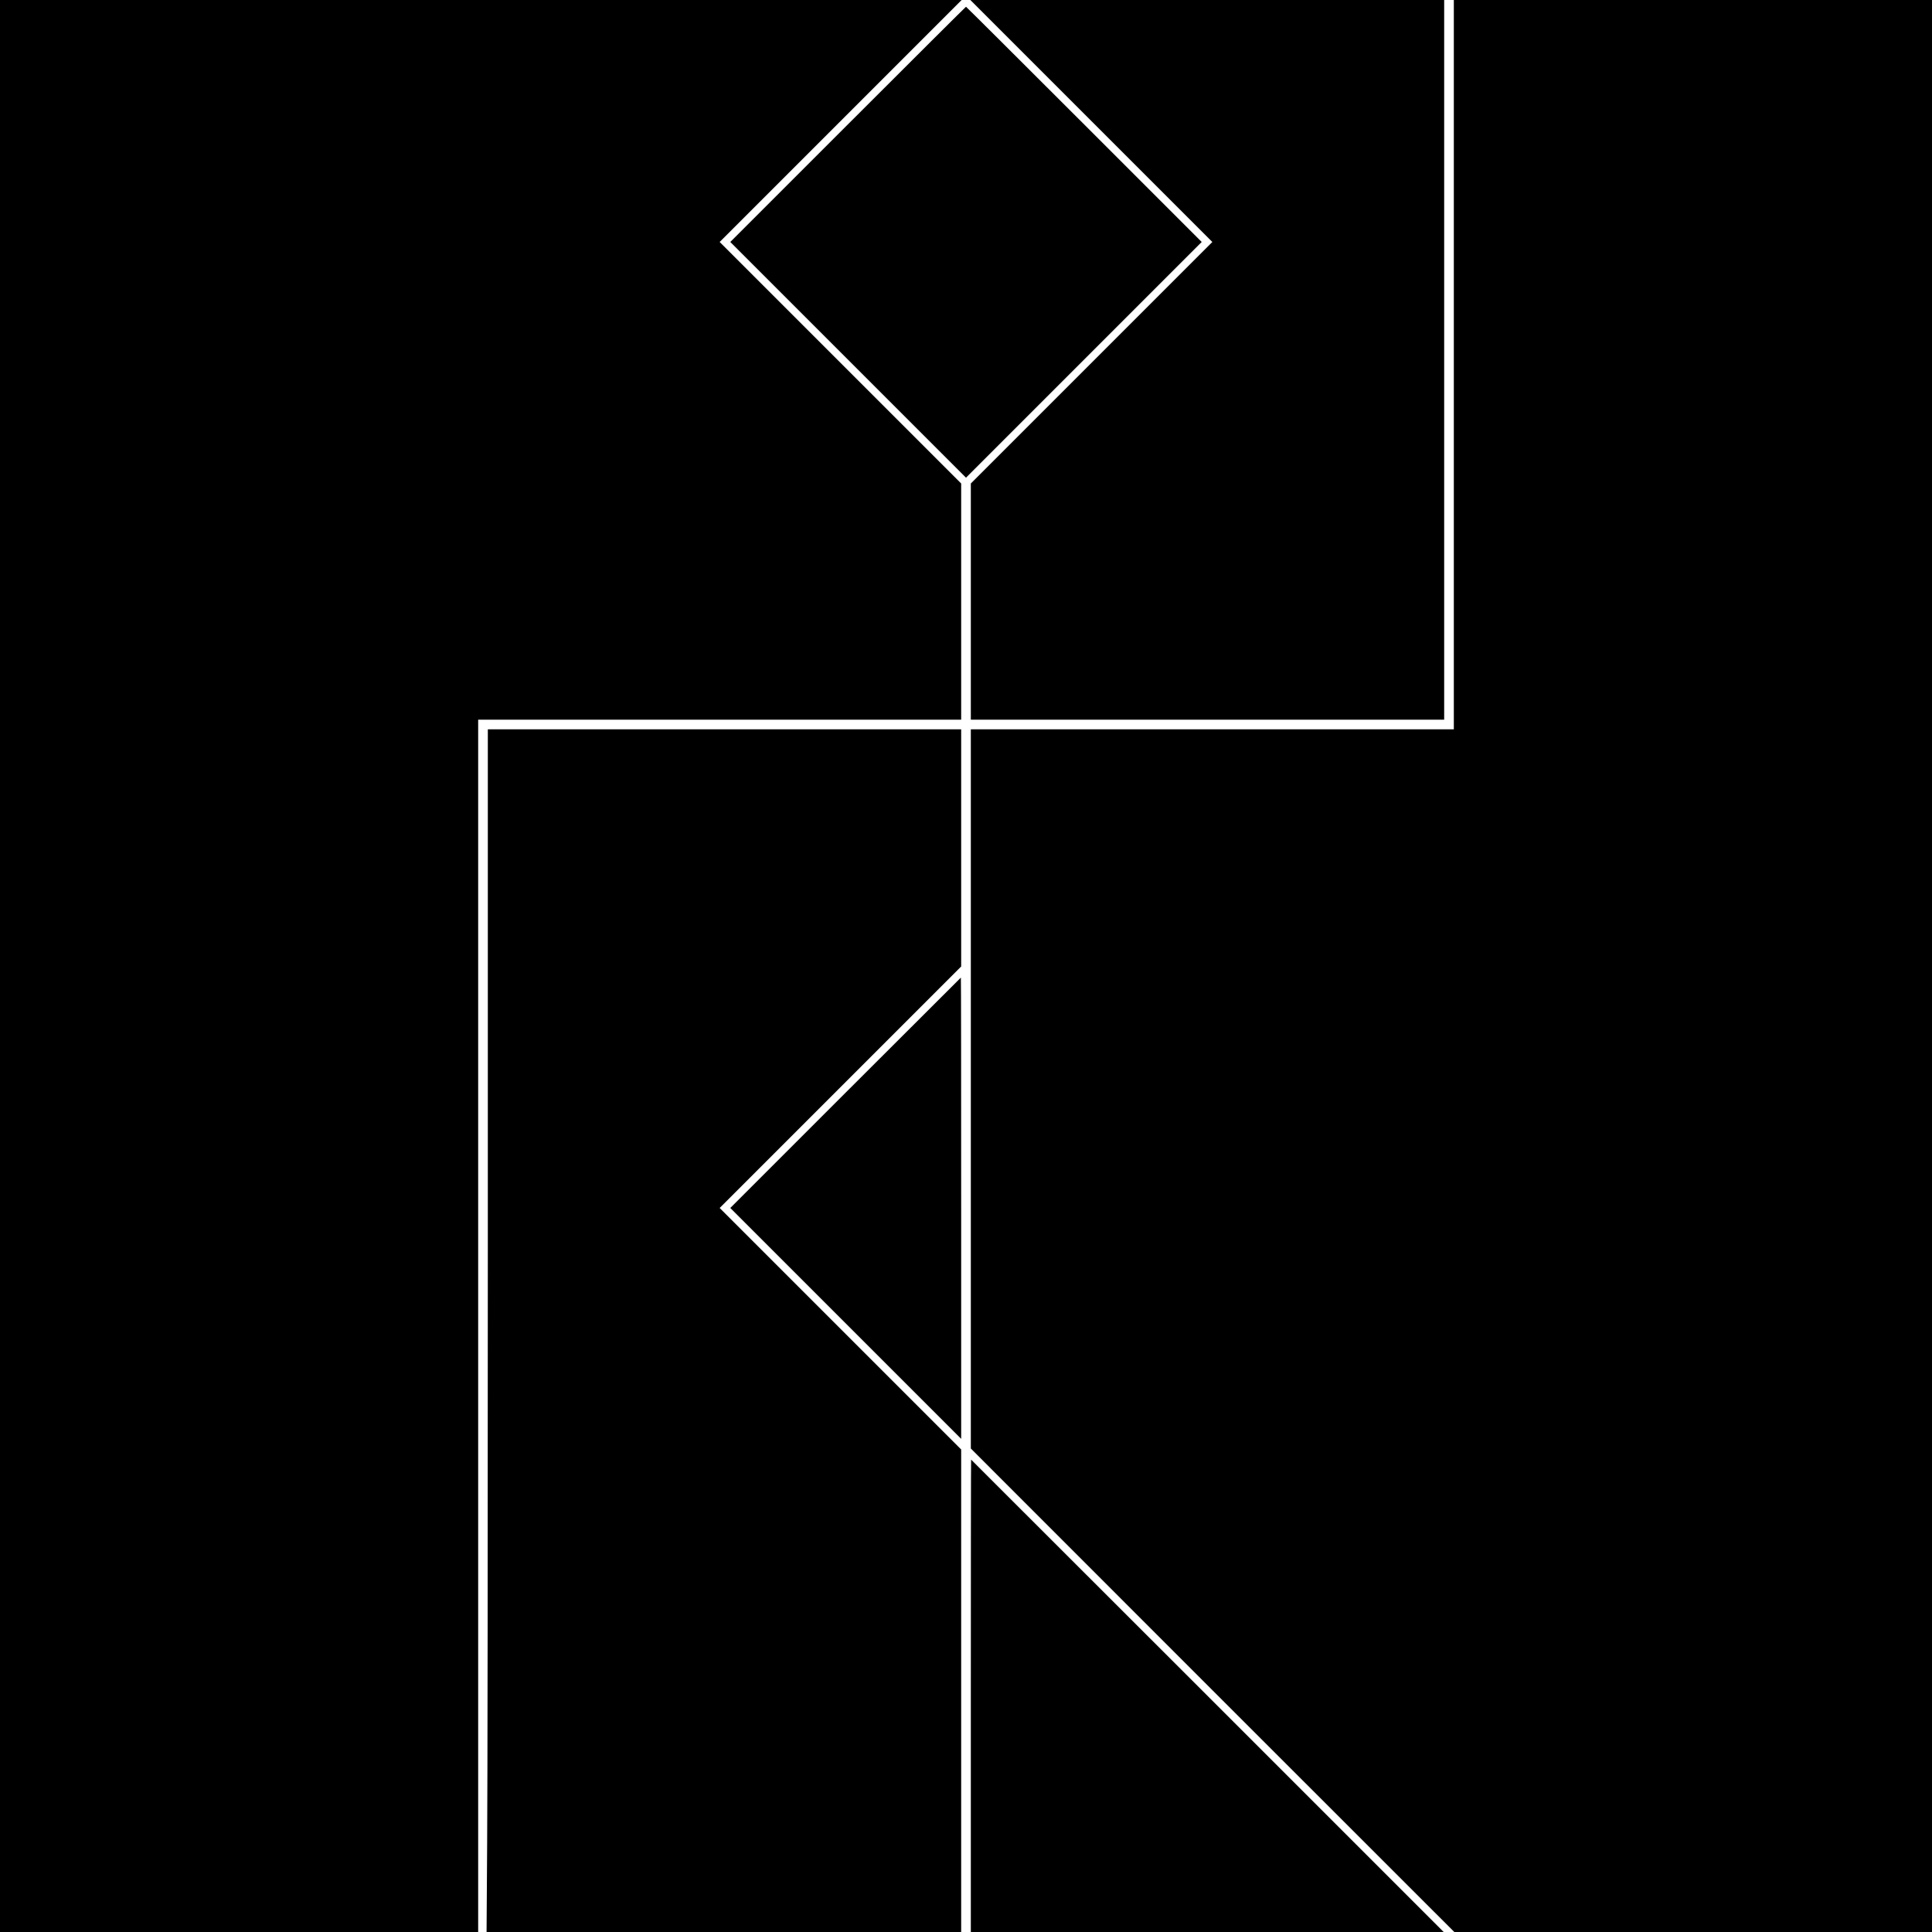
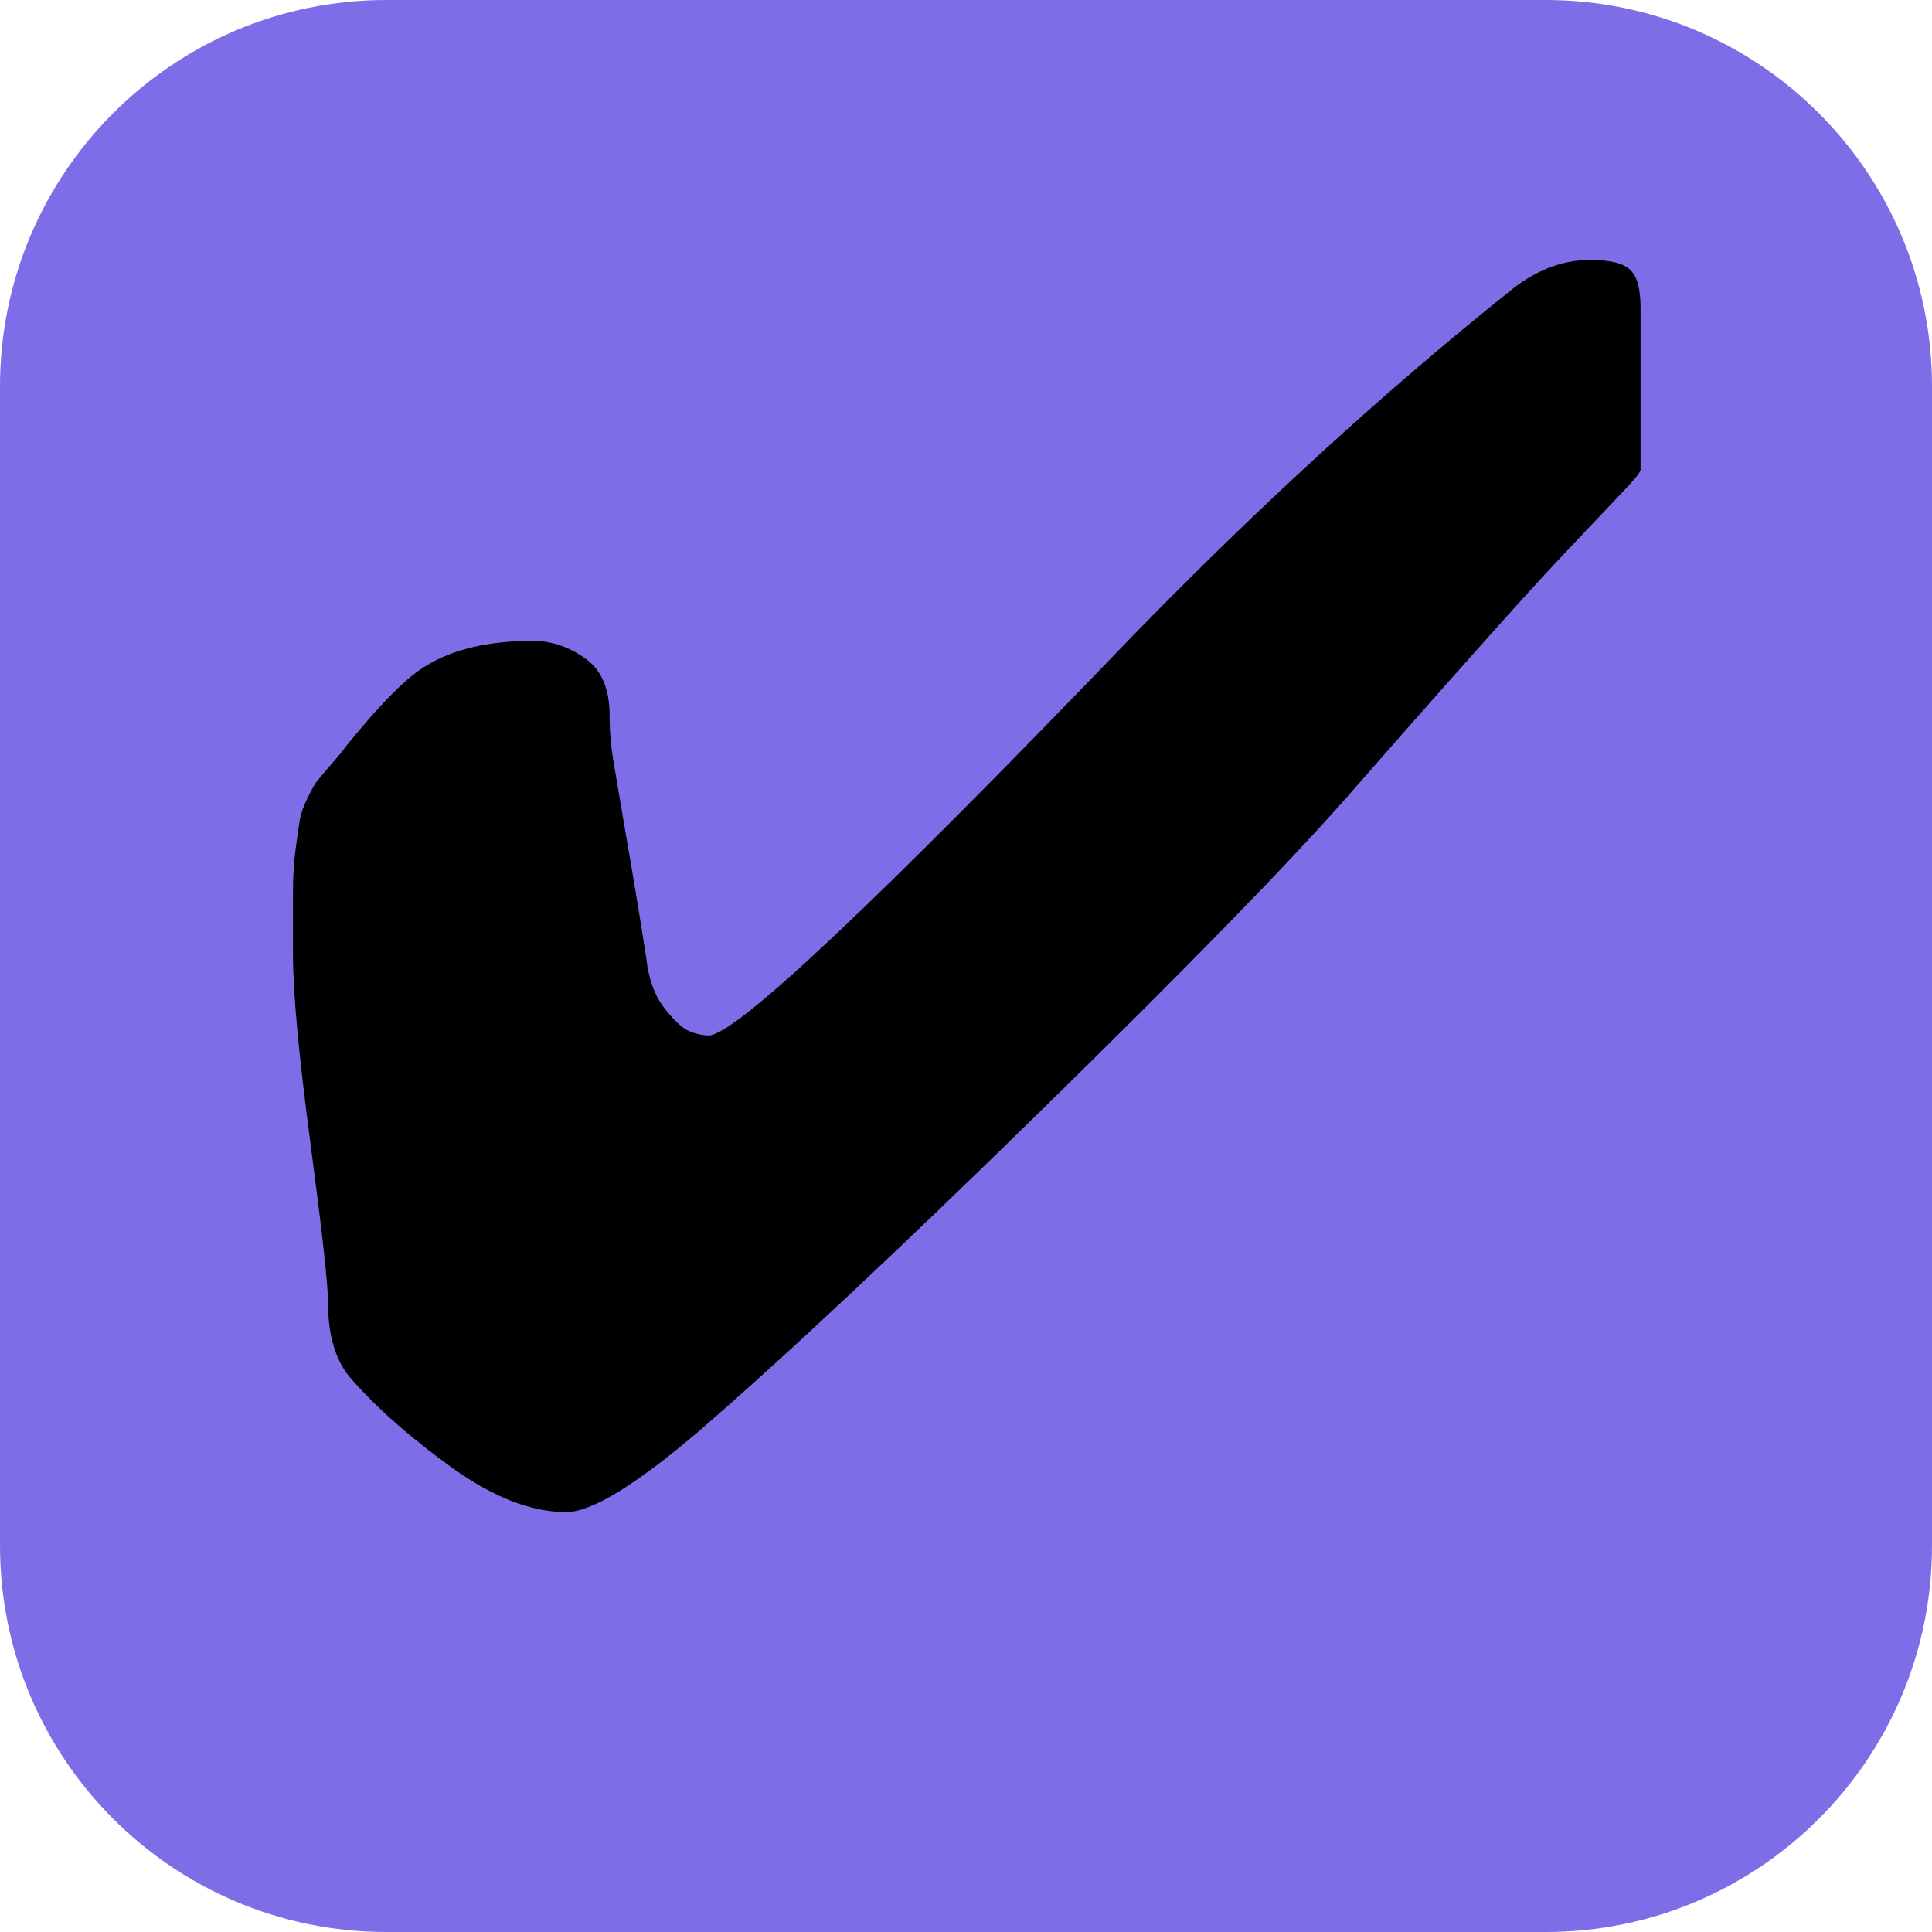
- <svg xmlns="http://www.w3.org/2000/svg" version="1.0" width="2000pt" height="2000pt" viewBox="0 0 2000 2000" preserveAspectRatio="xMidYMid meet">
-   <g transform="translate(0,2000) scale(0.1,-0.1)" fill="#000000" stroke="none">
-     <path d="M0 10000 l0 -10000 2475 0 2475 0 0 6275 0 6275 2500 0 2500 0 0 1223 0 1222 -1250 1250 -1250 1250 1252 1252 1253 1253 -4978 0 -4977 0 0 -10000z" />
-     <path d="M11298 18747 l1252 -1252 -1250 -1250 -1250 -1250 0 -1222 0 -1223 2450 0 2450 0 0 3725 0 3725 -2452 0 -2453 0 1253 -1253z" />
-     <path d="M15050 16225 l0 -3775 -2500 0 -2500 0 0 -3722 0 -3723 2502 -2503 2503 -2502 2472 0 2473 0 0 10000 0 10000 -2475 0 -2475 0 0 -3775z" />
-     <path d="M8777 18712 l-1217 -1217 1220 -1220 1220 -1220 1220 1220 1220 1220 -1217 1217 c-670 670 -1220 1218 -1223 1218 -3 0 -553 -548 -1223 -1218z" />
-     <path d="M5050 7148 c0 -2917 -3 -5718 -7 -6225 l-6 -923 2456 0 2457 0 0 2498 0 2497 -1250 1250 -1250 1250 1250 1250 1250 1250 0 1228 0 1227 -2450 0 -2450 0 0 -5302z" />
-     <path d="M8752 8687 l-1192 -1192 1195 -1195 1195 -1195 0 2388 c0 1313 -1 2387 -3 2387 -1 0 -539 -537 -1195 -1193z" />
-     <path d="M10050 2445 l0 -2445 2447 0 2448 0 -2445 2445 c-1345 1345 -2446 2445 -2447 2445 -2 0 -3 -1100 -3 -2445z" />
-   </g>
+ <svg xmlns="http://www.w3.org/2000/svg" width="256" height="256" viewBox="0 0 100 100">
+   <rect width="100" height="100" rx="20" fill="#7d6ee7" />
+   <text x="50%" y="50%" dominant-baseline="central" text-anchor="middle" font-size="90">✔</text>
</svg>
